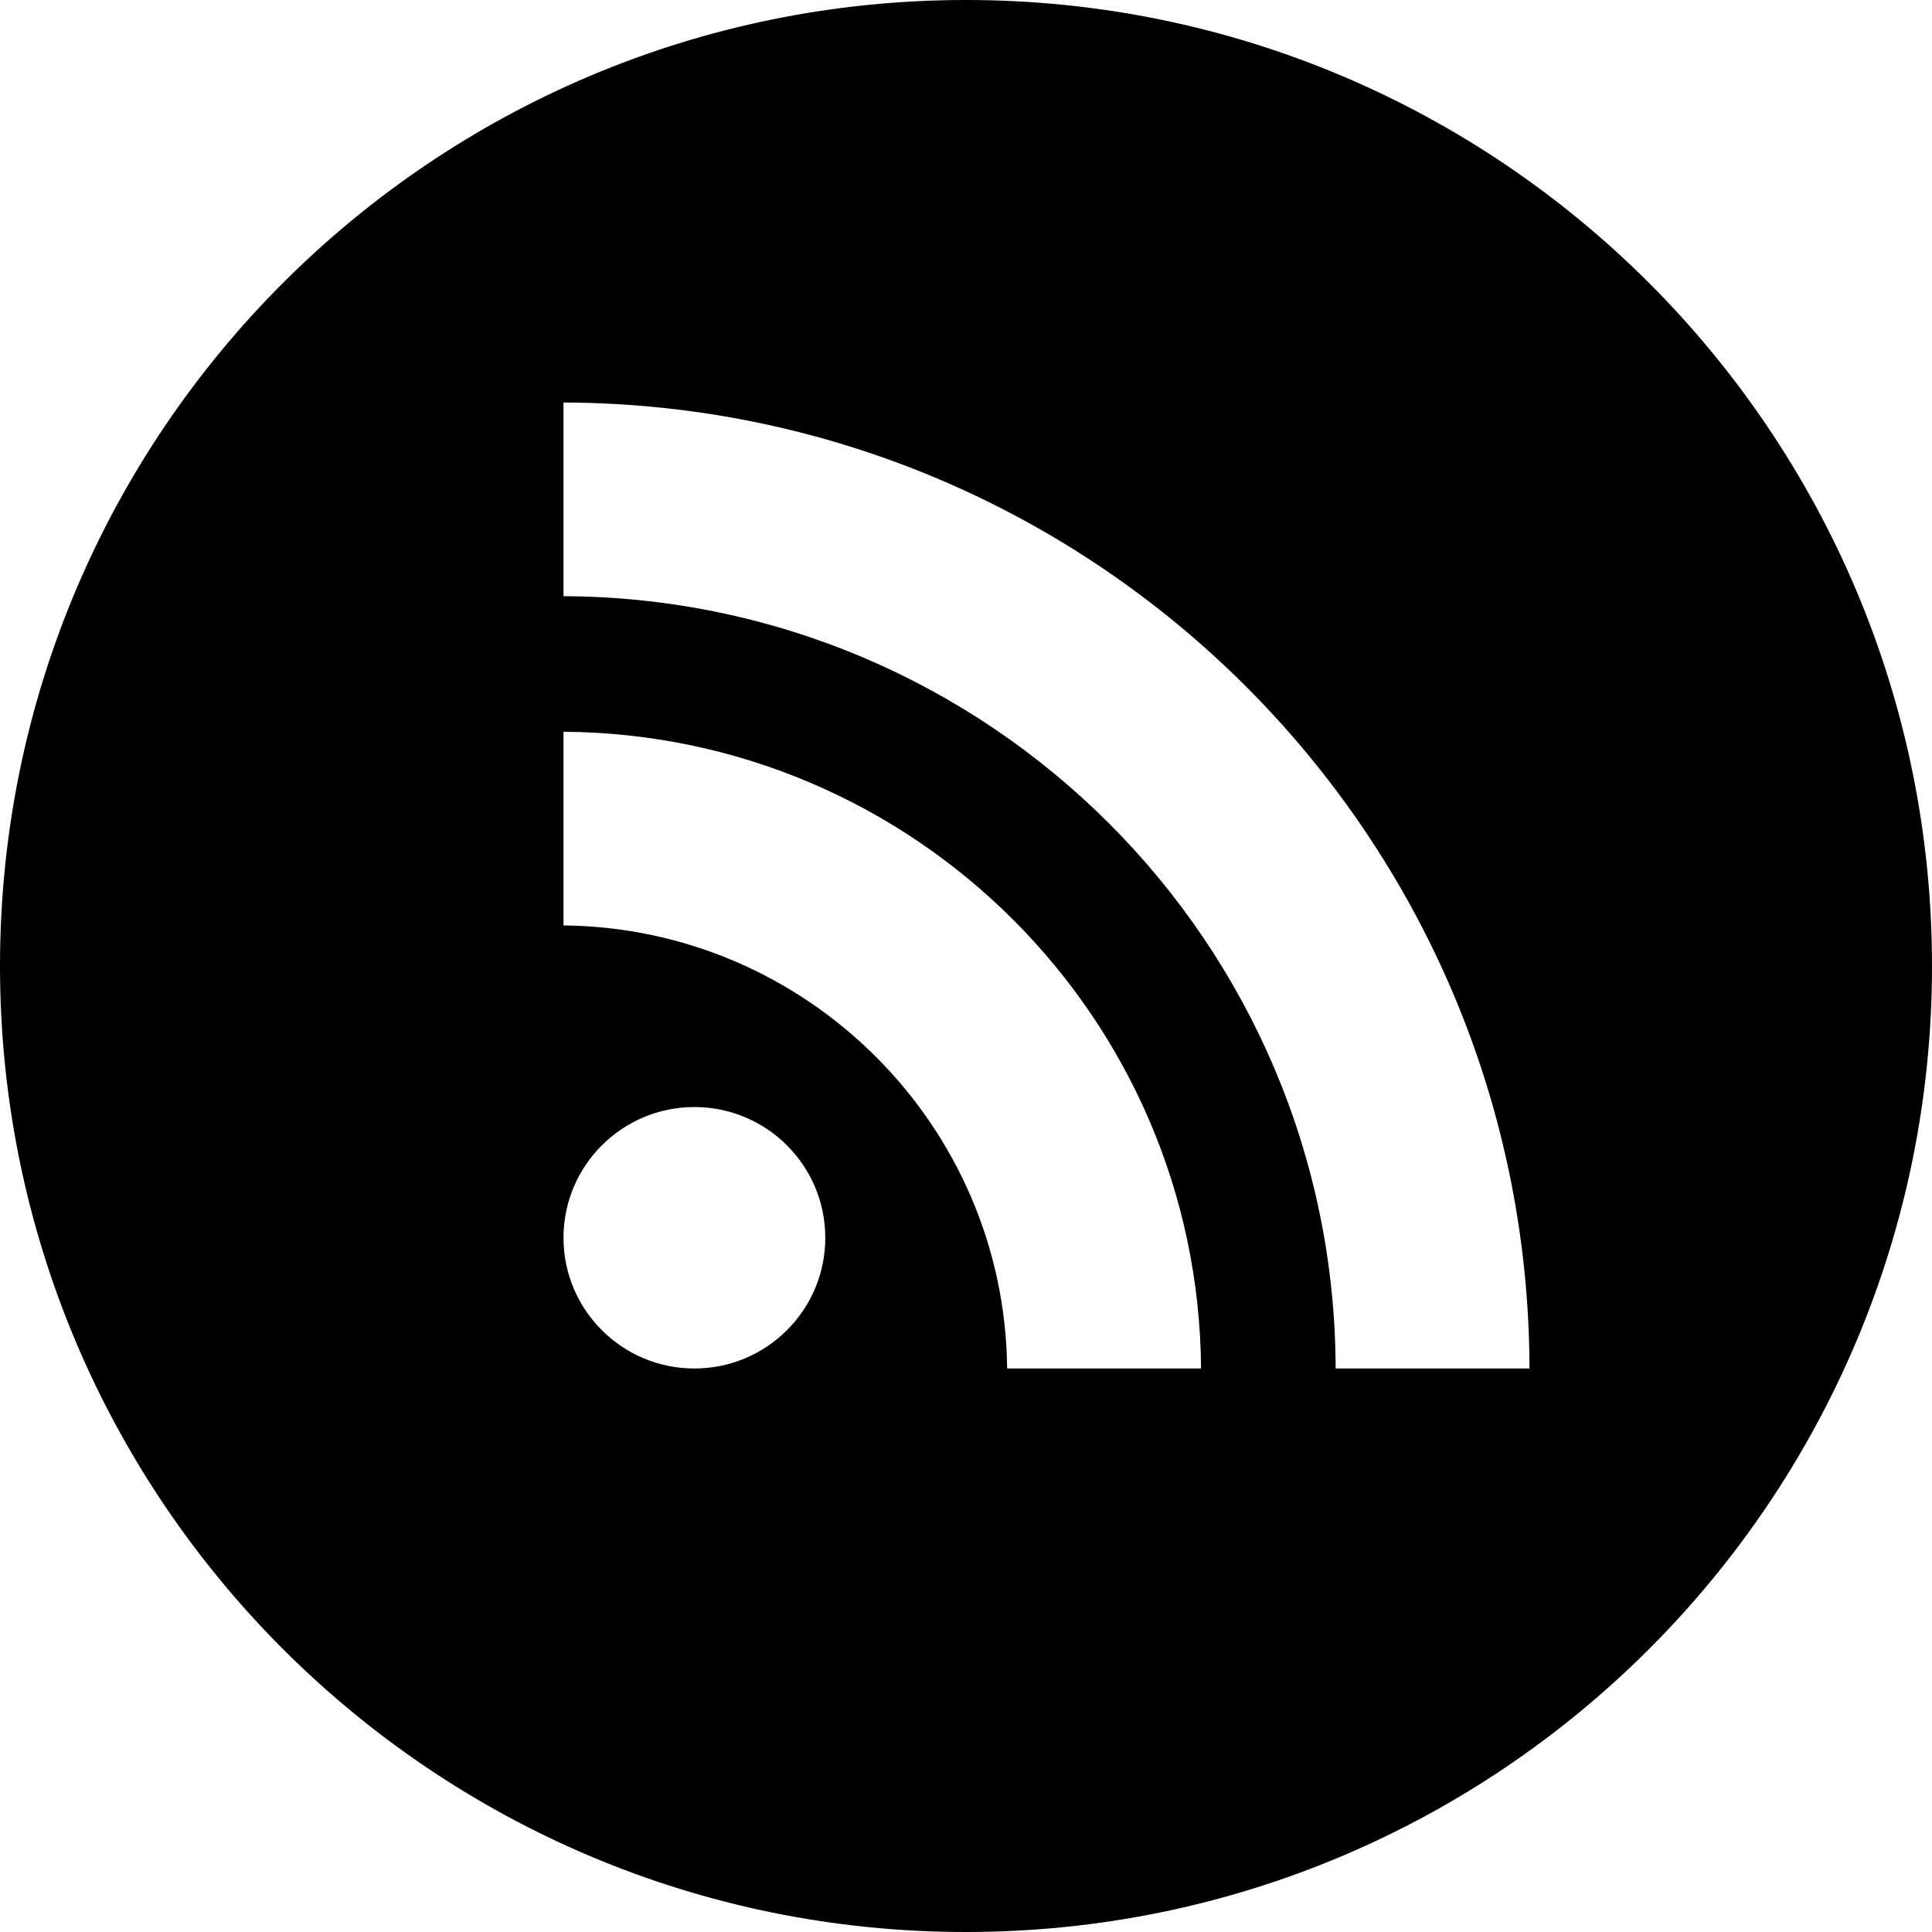
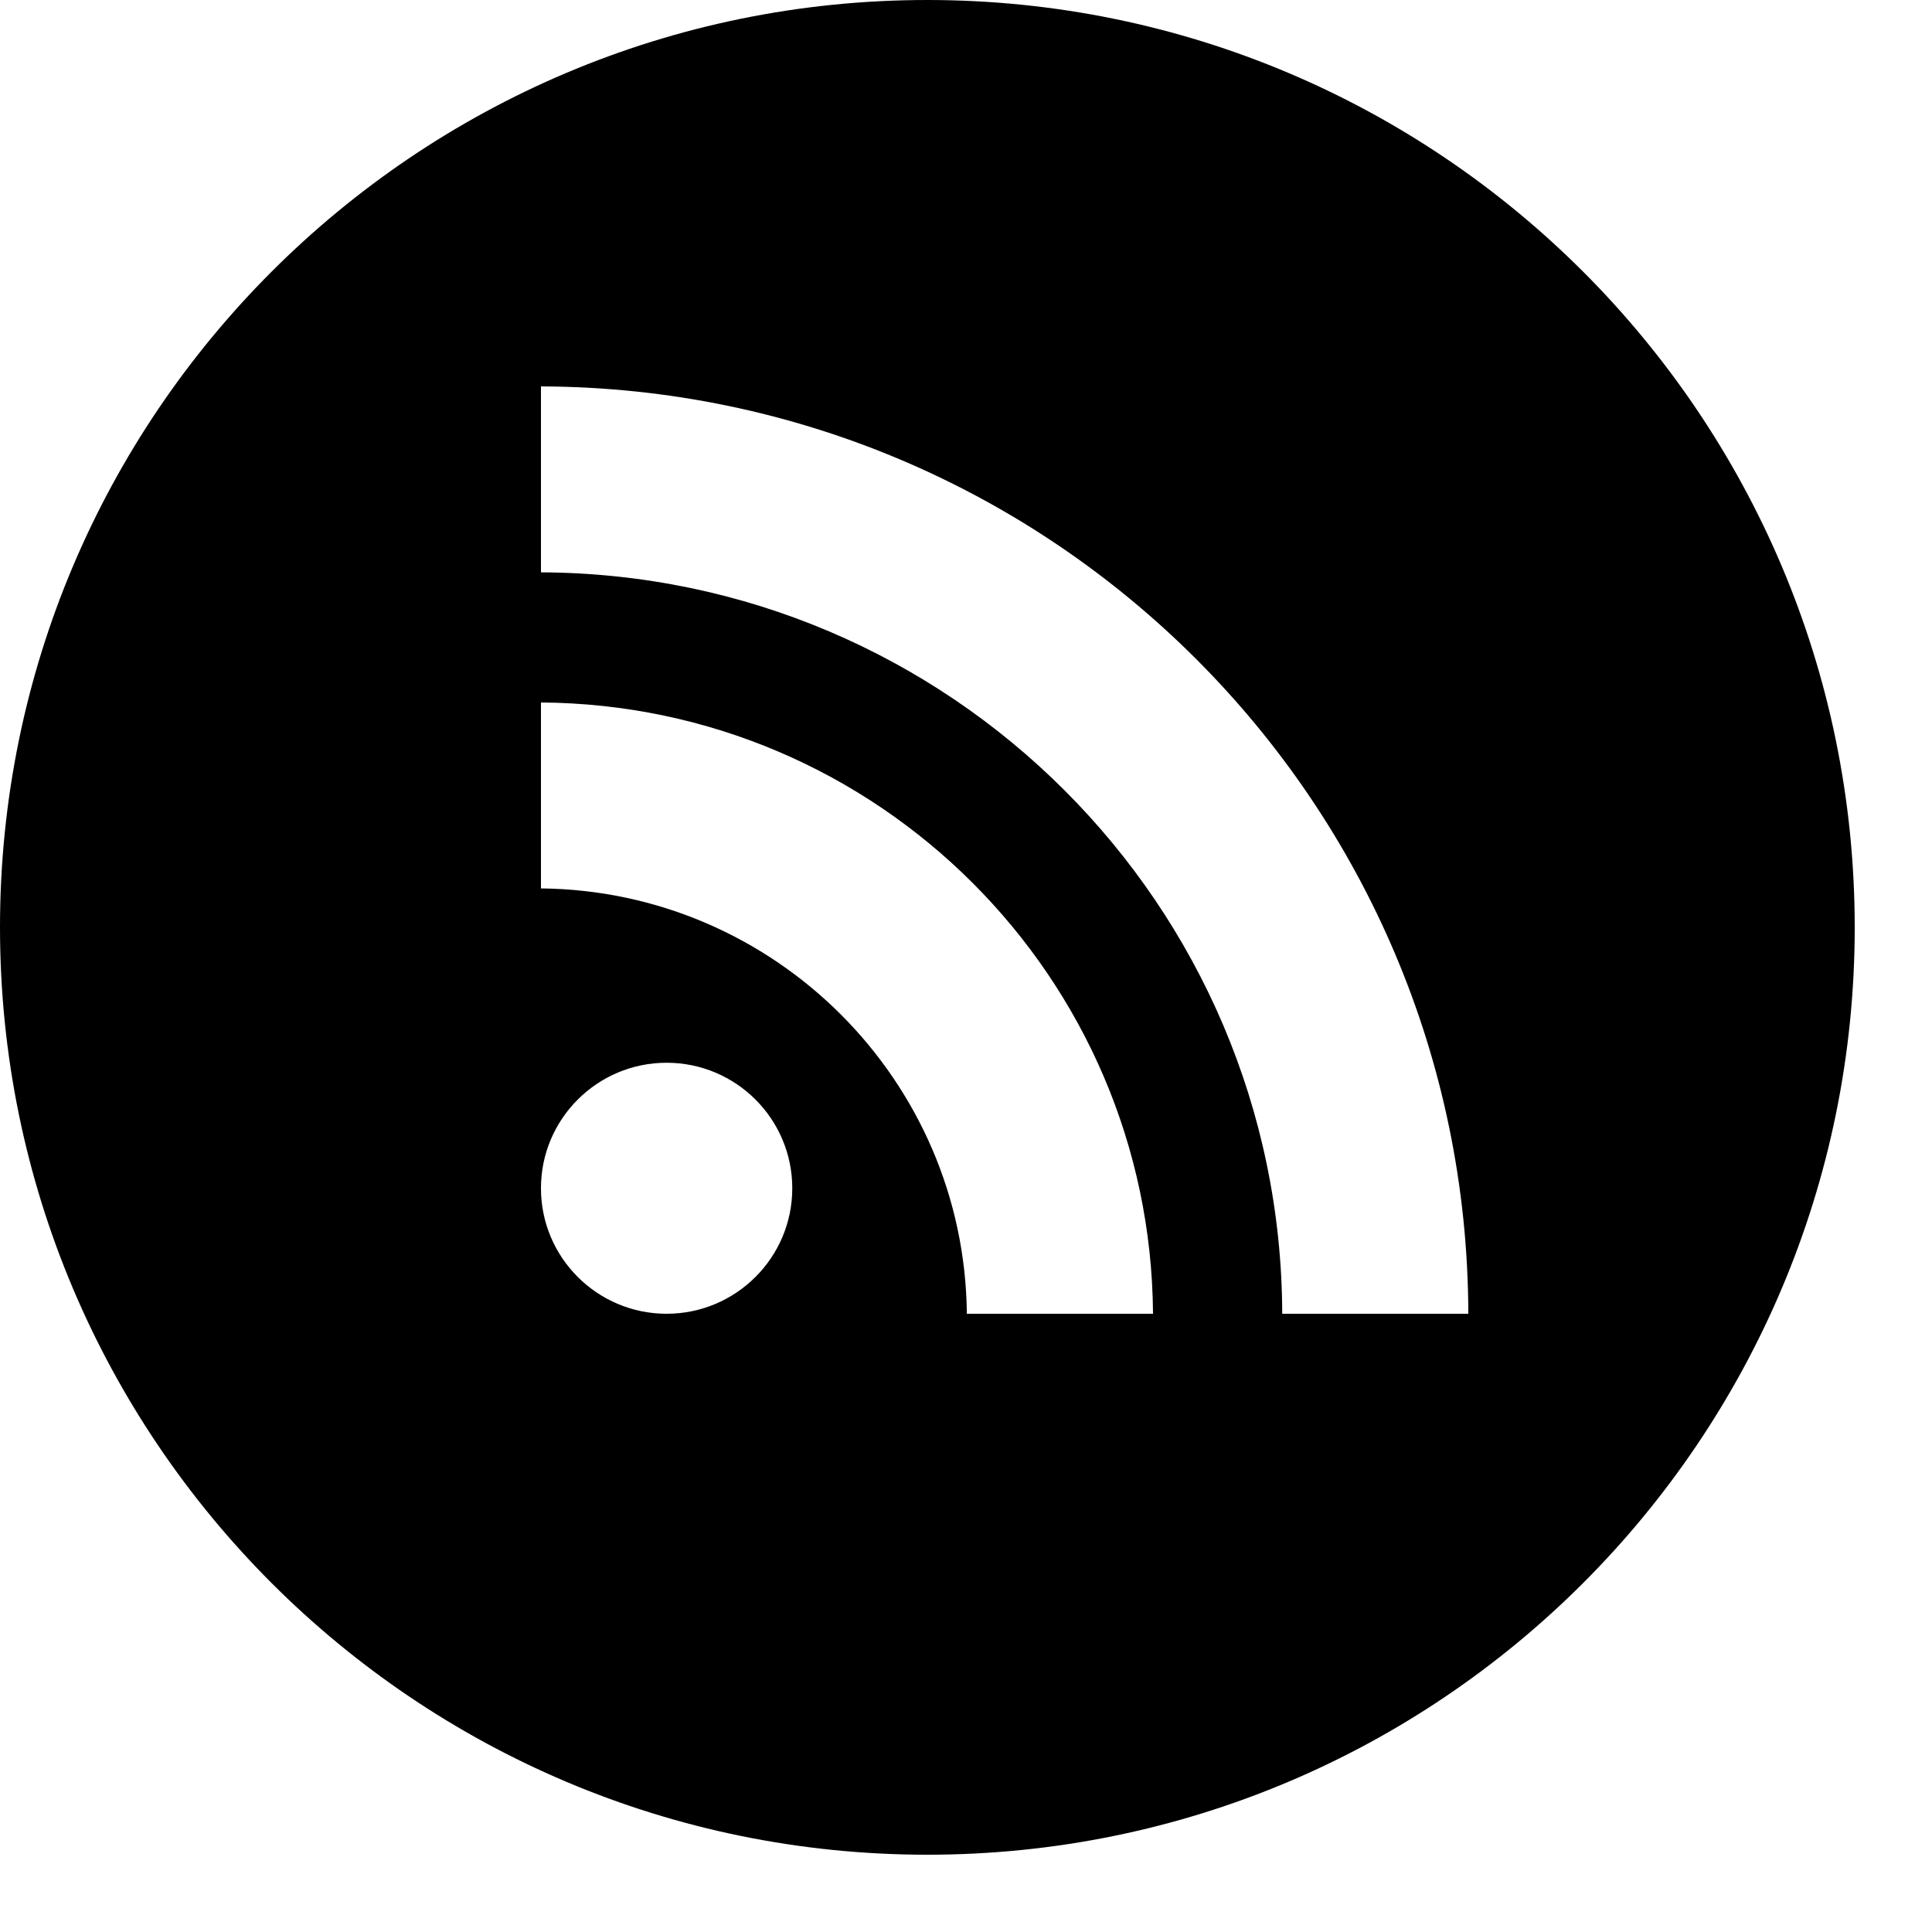
- <svg xmlns="http://www.w3.org/2000/svg" width="24" height="24" viewBox="0 0 24 24">
+ <svg xmlns="http://www.w3.org/2000/svg" width="25" height="25" viewBox="0 0 25 25">
  <path d="M12 0c-6.627 0-12 5.373-12 12s5.373 12 12 12 12-5.373 12-12-5.373-12-12-12zm-3.374 17c-.897 0-1.626-.727-1.626-1.624s.729-1.624 1.626-1.624 1.626.727 1.626 1.624-.729 1.624-1.626 1.624zm3.885 0c-.03-3.022-2.485-5.474-5.511-5.504v-2.406c4.361.03 7.889 3.555 7.92 7.91h-2.409zm4.081 0c-.016-5.297-4.303-9.571-9.592-9.594v-2.406c6.623.023 11.985 5.384 12 12h-2.408z" />
</svg>
